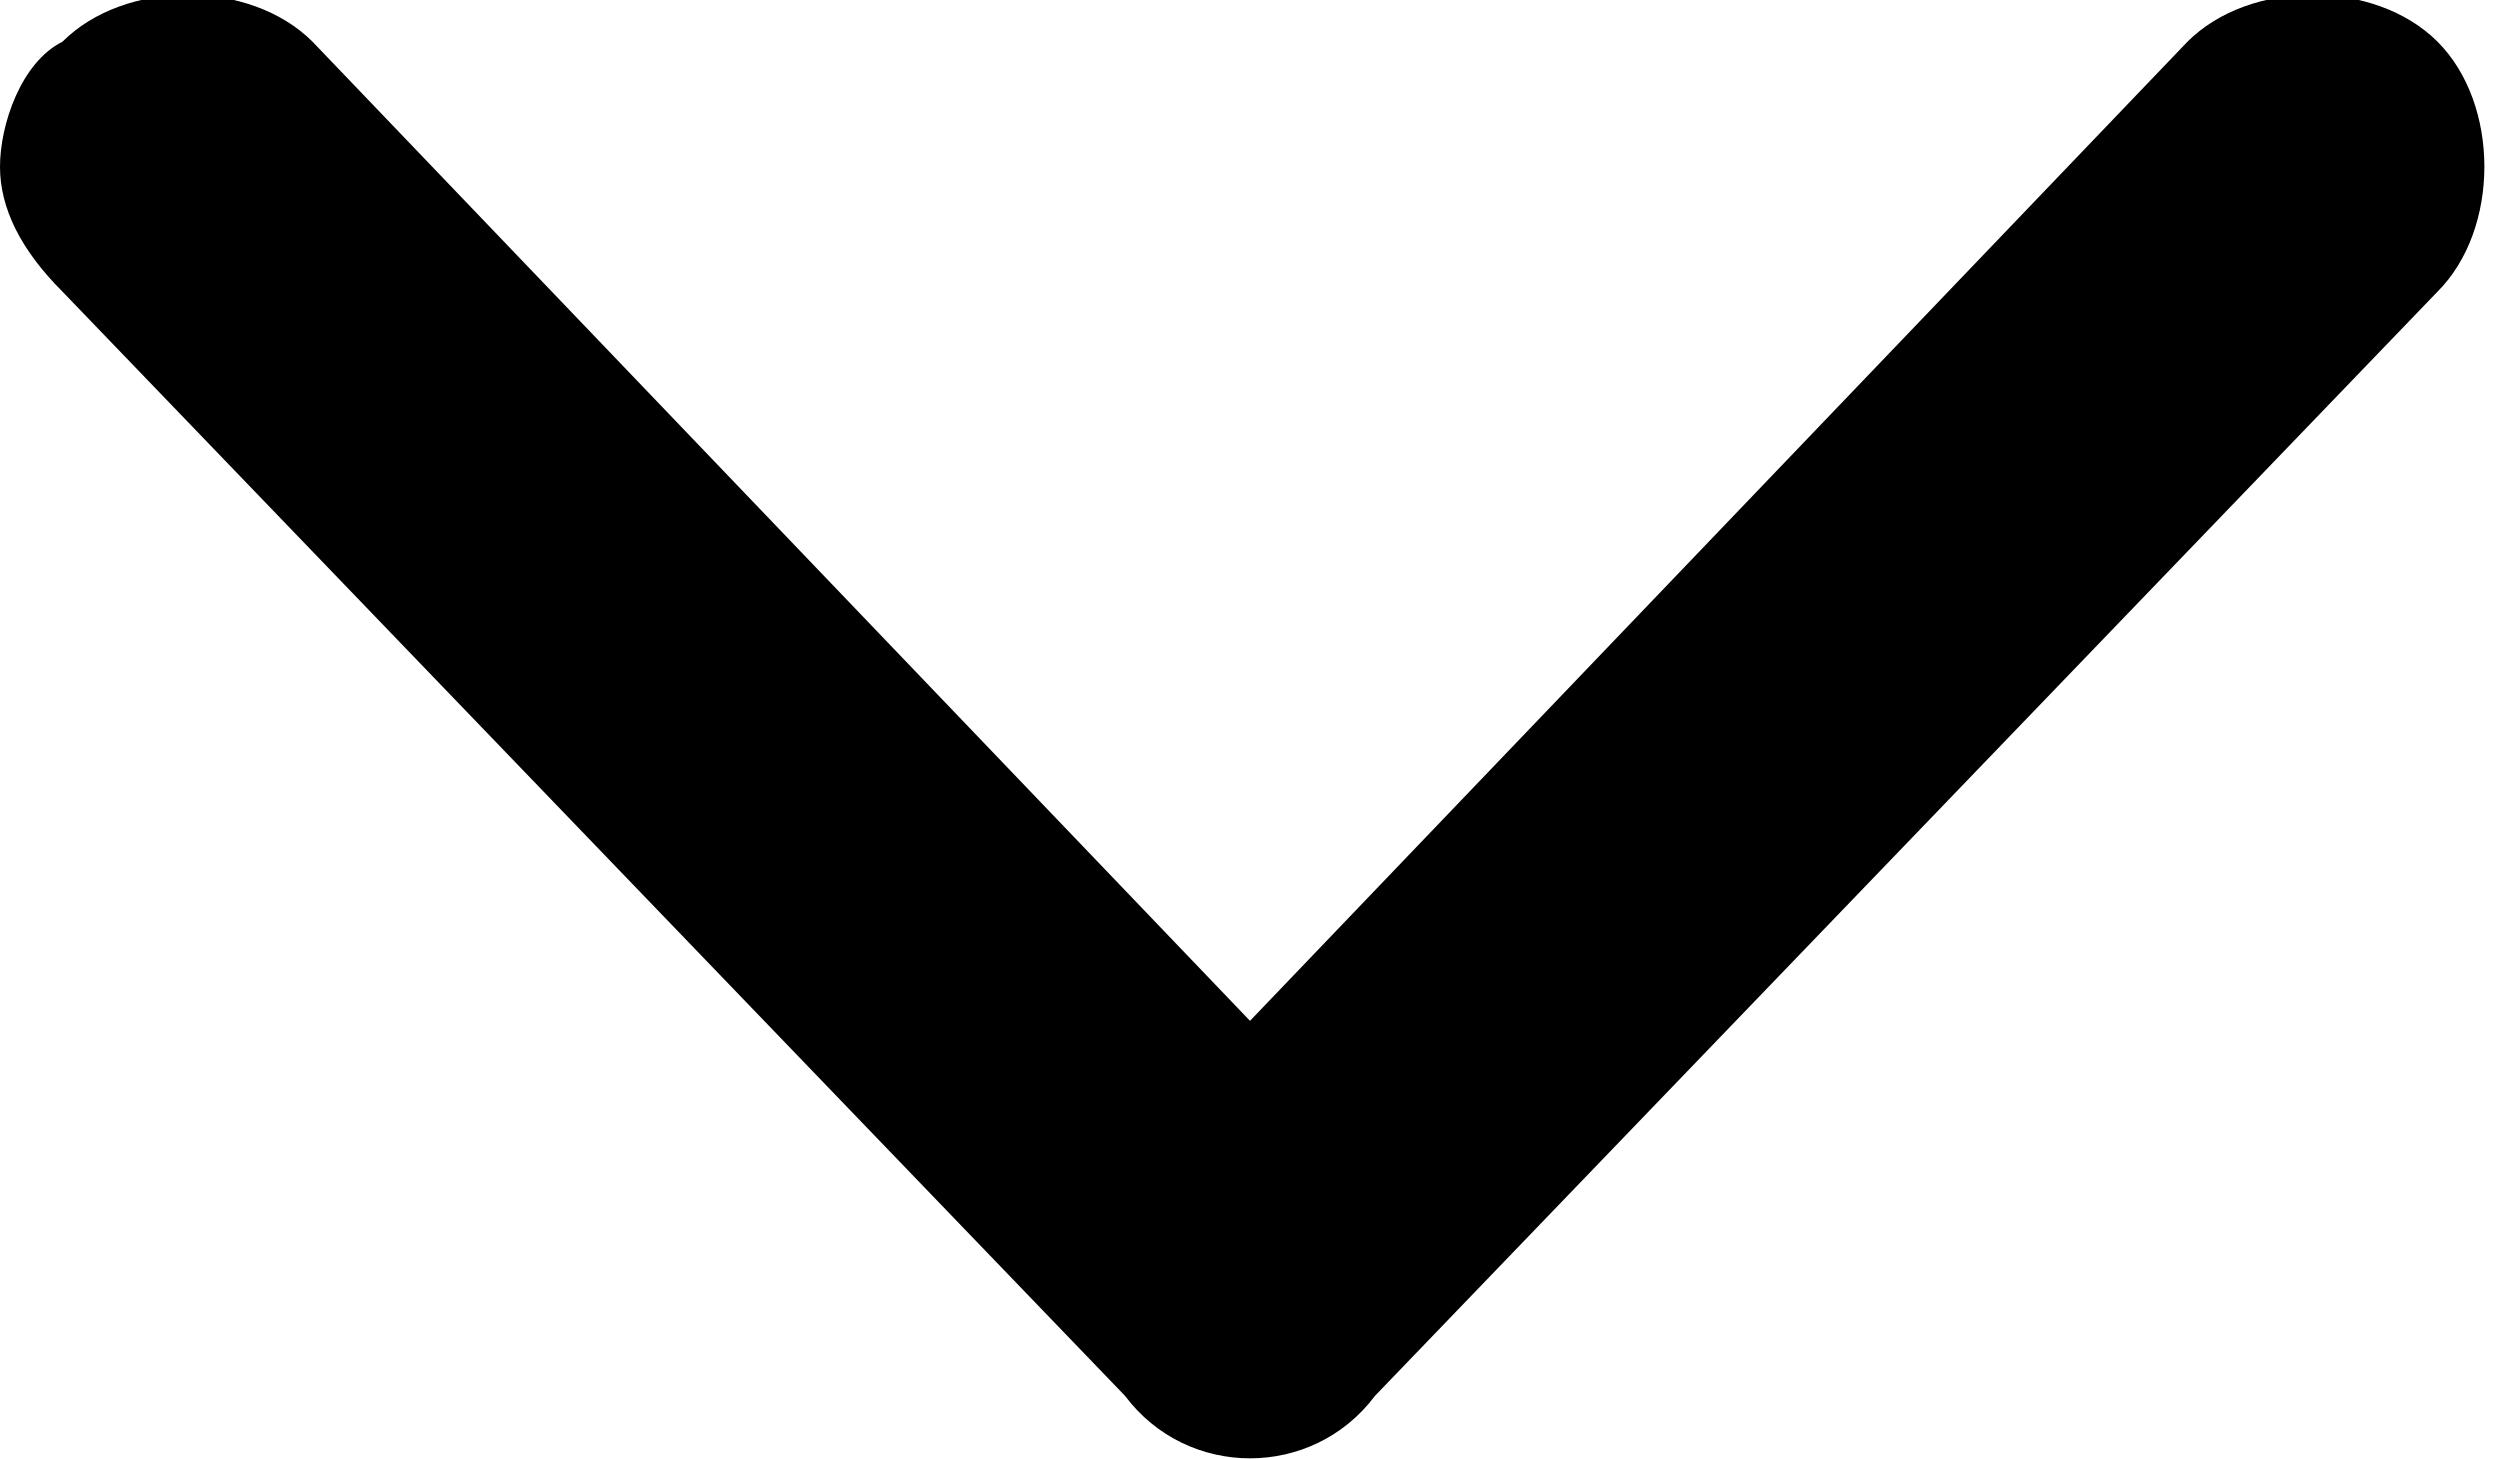
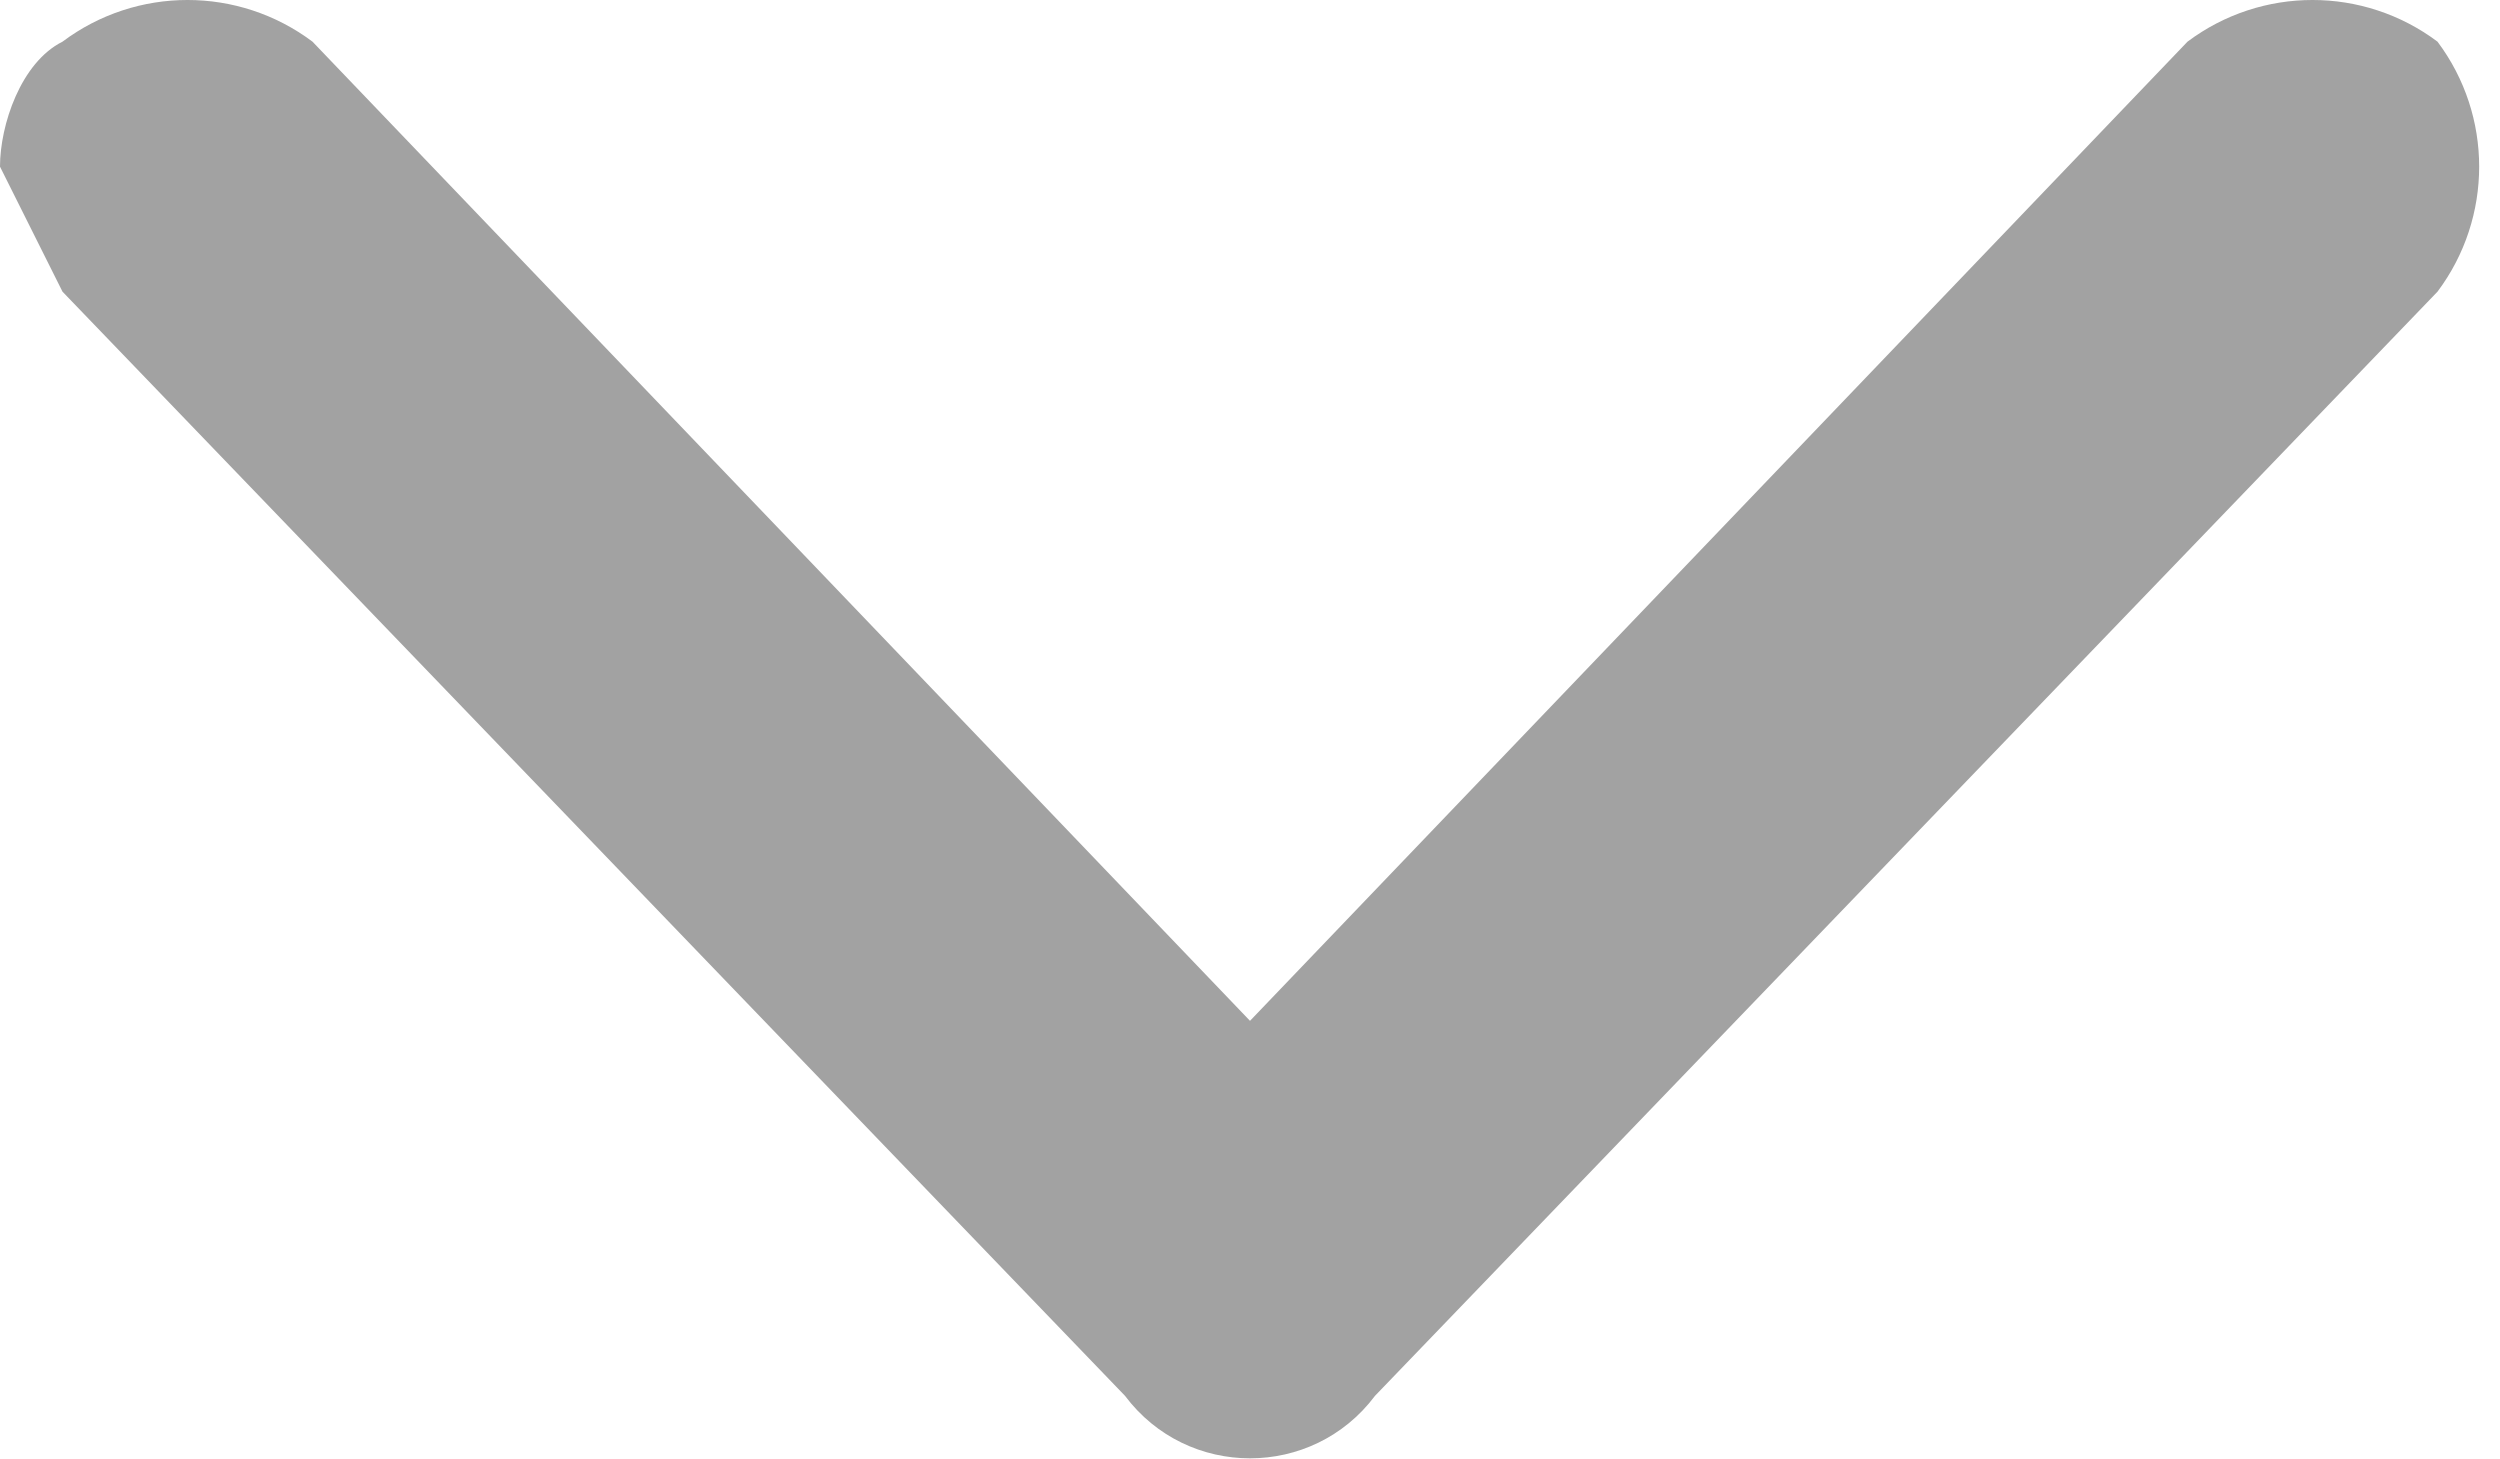
<svg xmlns="http://www.w3.org/2000/svg" width="12" height="7" viewBox="0 0 12 7" fill="none">
-   <path d="M6.6 6.7L11.7 1.4C12 1.1 12 0.5 11.7 0.2C11.4 -0.1 10.8 -0.1 10.5 0.2L6 4.9L1.5 0.2C1.2 -0.1 0.6 -0.1 0.3 0.2C0.1 0.3 0 0.6 0 0.8C0 1 0.1 1.2 0.3 1.4L5.4 6.7C5.7 7.1 6.3 7.1 6.6 6.7Z" fill="black" />
+   <path d="m6.6 6.7 5.1-5.3a1 1 0 0 0 0-1.2 1 1 0 0 0-1.2 0L6 4.9 1.5.2A1 1 0 0 0 .3.2C.1.3 0 .6 0 .8l.3.6 5.1 5.3c.3.4.9.4 1.2 0Z" fill="#0000005d" />
</svg>
